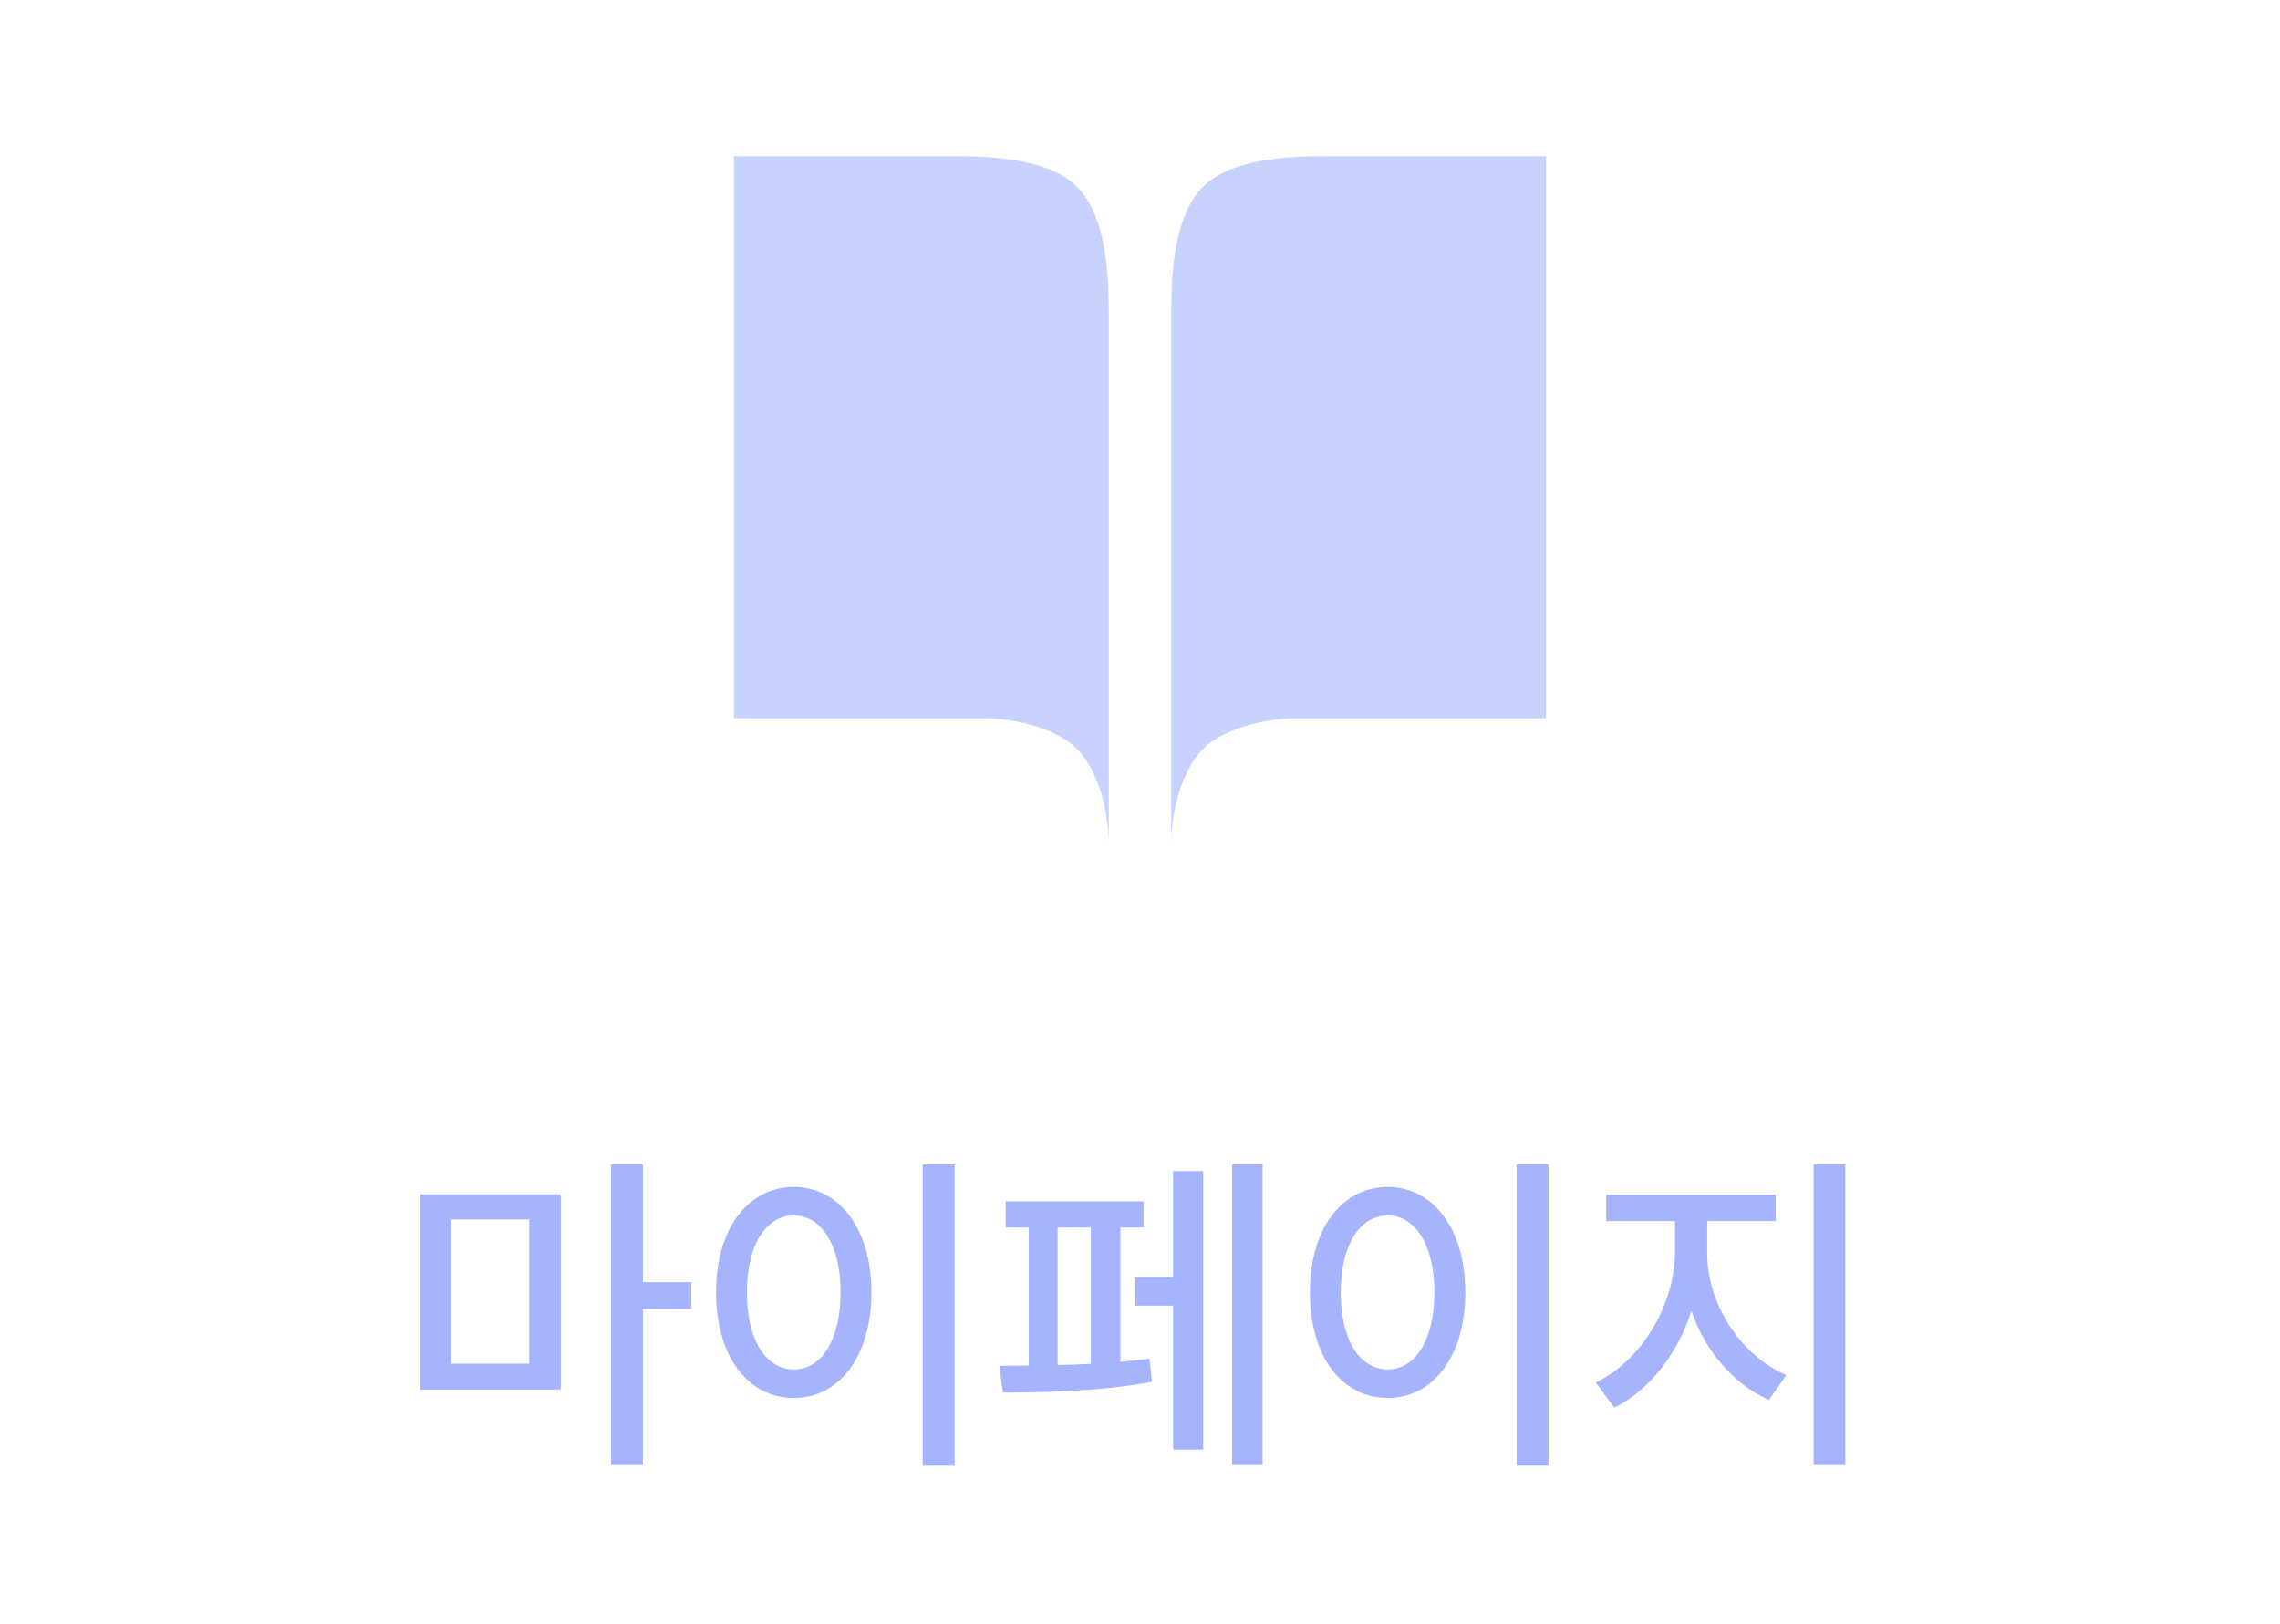
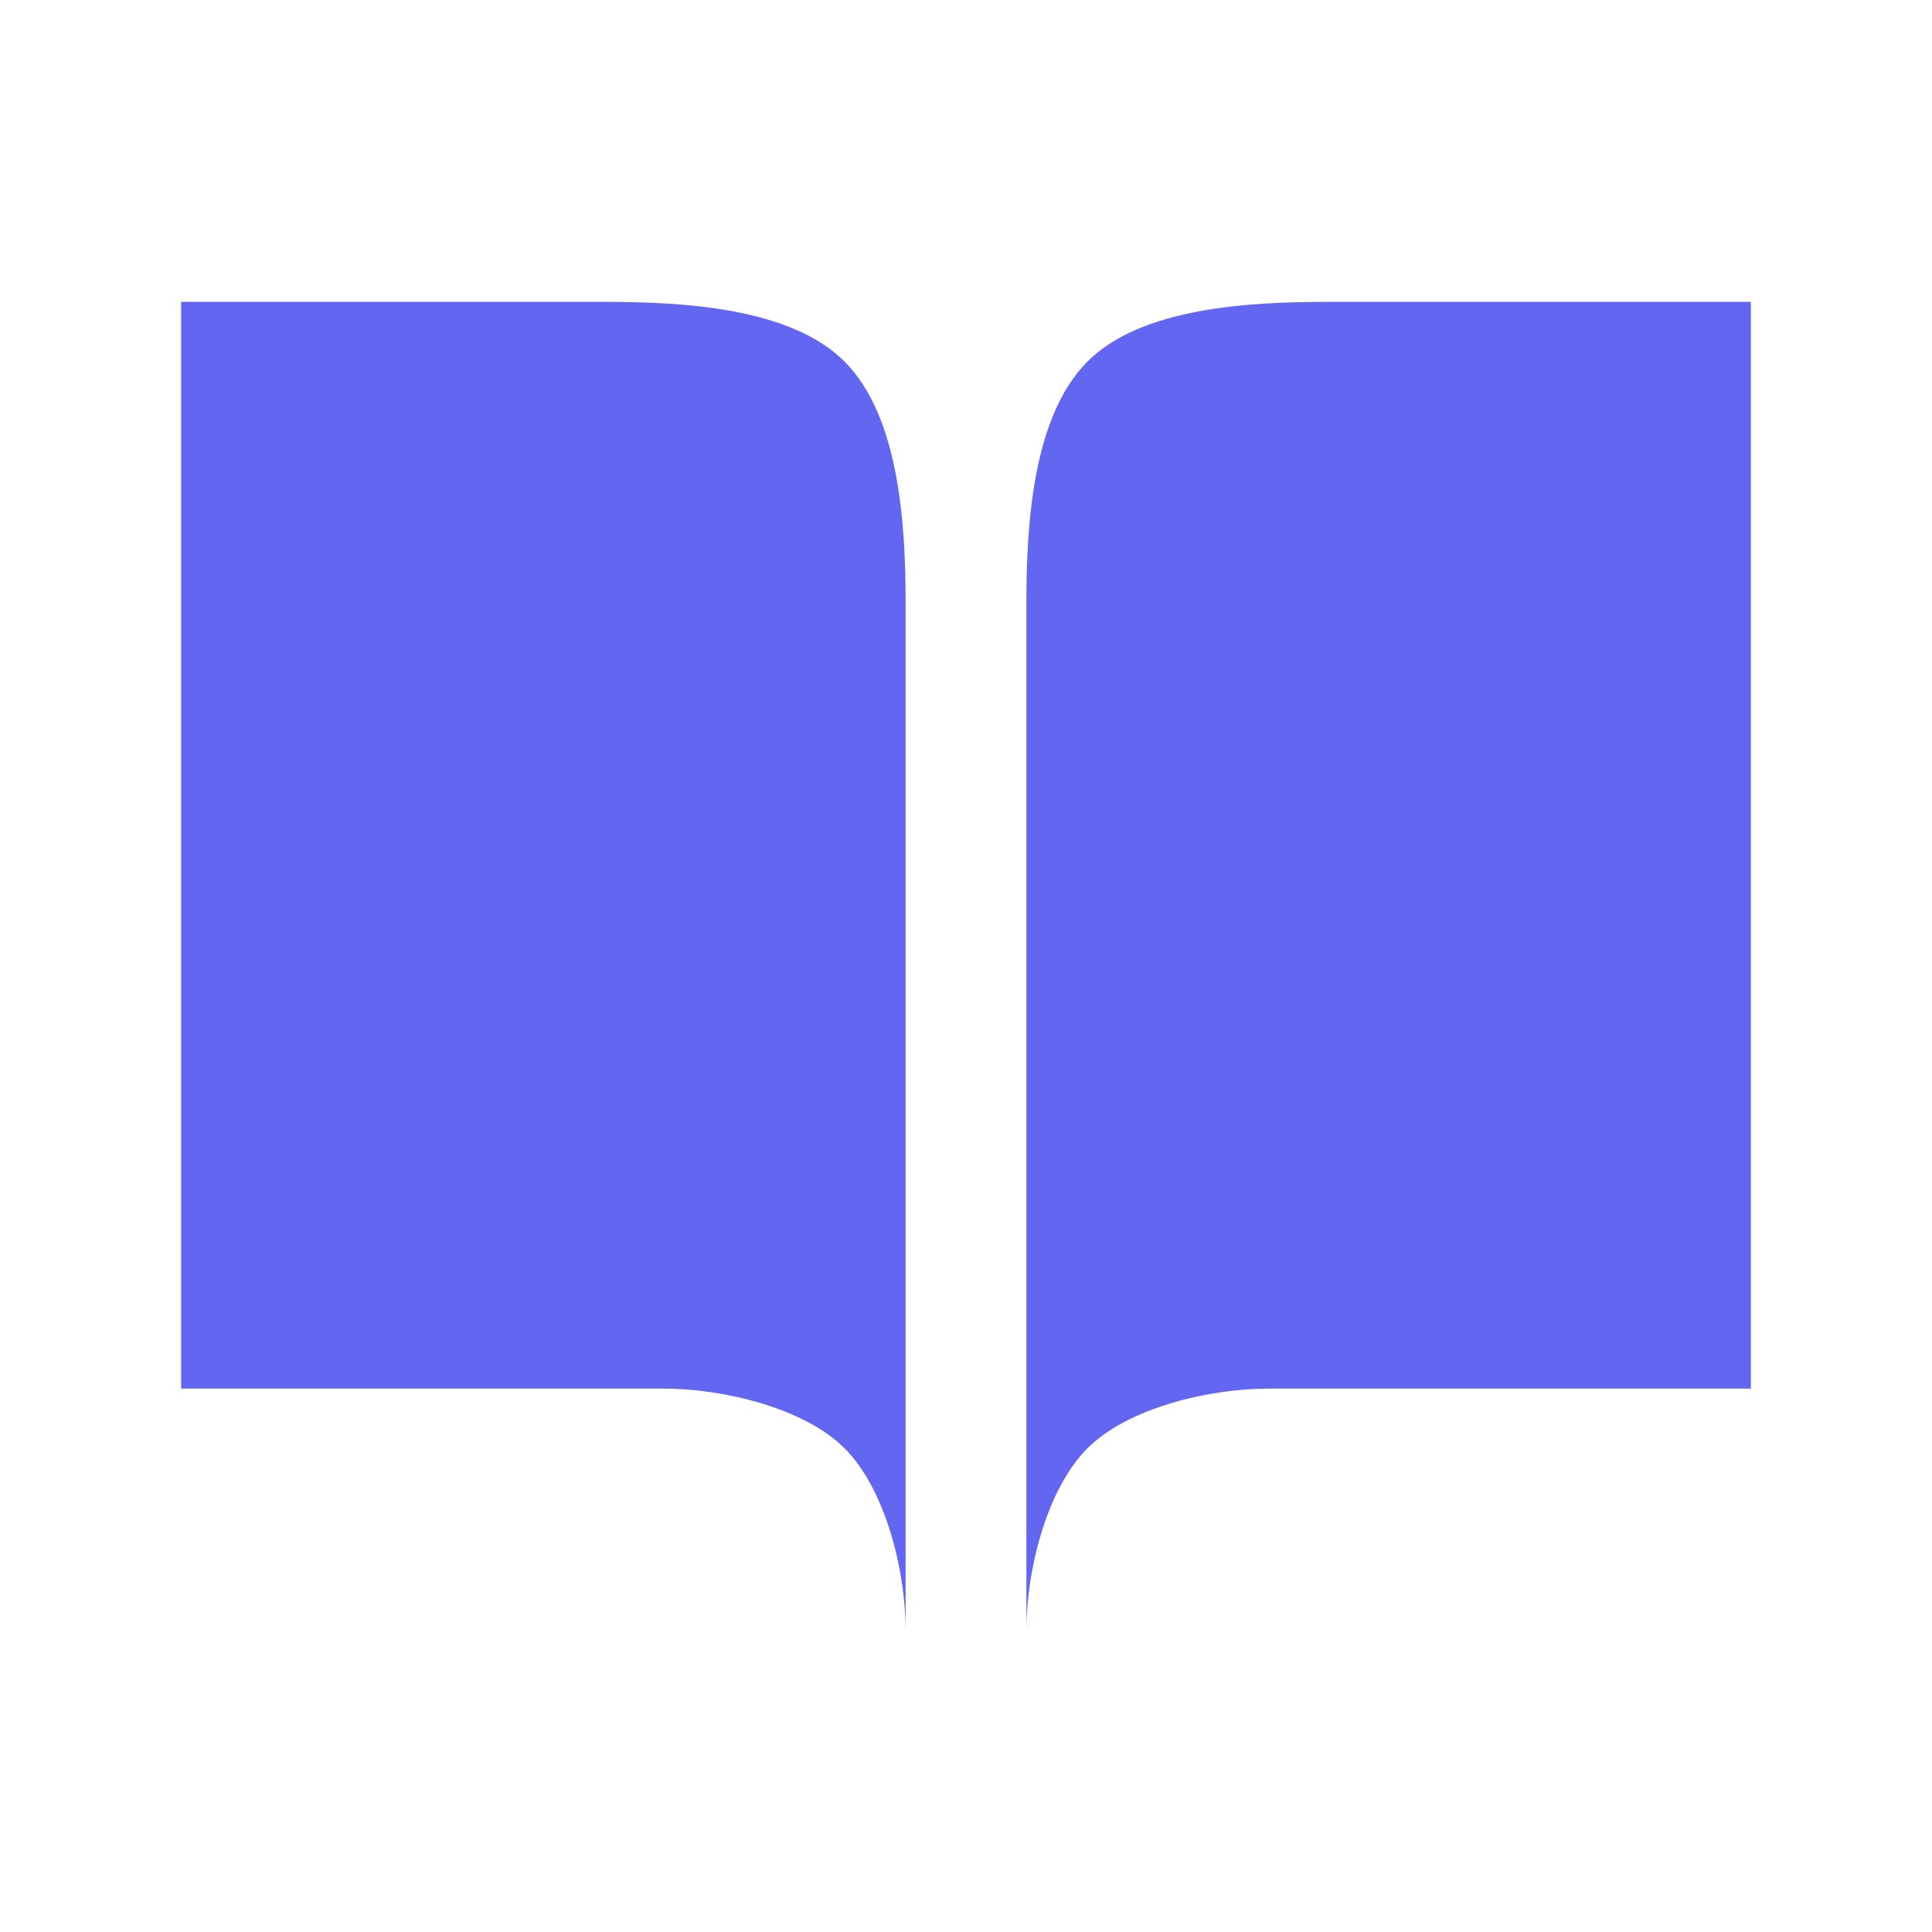
- <svg xmlns="http://www.w3.org/2000/svg" width="73" height="52" viewBox="0 0 73 52" fill="none">
-   <path d="M23.5 5H30.5C31.773 5 33.6 5.083 34.5 6C35.4 6.917 35.5 8.703 35.5 10V27C35.5 26.027 35.175 24.688 34.5 24C33.825 23.312 32.455 23 31.5 23H23.5V5Z" fill="#C7D2FE" />
-   <path d="M49.5 5H42.5C41.227 5 39.4 5.083 38.5 6C37.6 6.917 37.5 8.703 37.5 10V27C37.5 26.027 37.825 24.688 38.5 24C39.175 23.312 40.545 23 41.5 23H49.5V5Z" fill="#C7D2FE" />
-   <path d="M17.954 38.244V44.496H13.453V38.244H17.954ZM14.452 43.669H16.944V39.05H14.452V43.669ZM19.565 46.913V37.288H20.585V41.059H22.132V41.918H20.585V46.913H19.565ZM30.565 37.288V46.935H29.544V37.288H30.565ZM22.927 41.381C22.927 39.324 23.964 38.013 25.419 38.008C26.848 38.013 27.901 39.324 27.901 41.381C27.901 43.459 26.848 44.77 25.419 44.765C23.964 44.77 22.927 43.459 22.927 41.381ZM23.916 41.381C23.91 42.912 24.523 43.852 25.419 43.852C26.3 43.852 26.913 42.912 26.913 41.381C26.913 39.872 26.3 38.926 25.419 38.921C24.523 38.926 23.91 39.872 23.916 41.381ZM40.426 37.288V46.913H39.449V37.288H40.426ZM31.994 43.733C32.273 43.733 32.595 43.733 32.939 43.728V39.308H32.198V38.47H36.613V39.308H35.872V43.61C36.199 43.583 36.516 43.545 36.806 43.508L36.881 44.249C35.356 44.55 33.358 44.593 32.112 44.593L31.994 43.733ZM33.863 43.712C34.212 43.706 34.572 43.69 34.926 43.674V39.308H33.863V43.712ZM36.355 41.81V40.898H37.558V37.503H38.525V46.419H37.558V41.81H36.355ZM49.579 37.288V46.935H48.558V37.288H49.579ZM41.941 41.381C41.941 39.324 42.977 38.013 44.433 38.008C45.862 38.013 46.915 39.324 46.915 41.381C46.915 43.459 45.862 44.77 44.433 44.765C42.977 44.77 41.941 43.459 41.941 41.381ZM42.929 41.381C42.924 42.912 43.536 43.852 44.433 43.852C45.314 43.852 45.926 42.912 45.926 41.381C45.926 39.872 45.314 38.926 44.433 38.921C43.536 38.926 42.924 39.872 42.929 41.381ZM54.66 40.124C54.654 41.735 55.712 43.4 57.195 44.034L56.636 44.829C55.503 44.33 54.601 43.266 54.155 41.982C53.709 43.357 52.807 44.528 51.684 45.076L51.093 44.27C52.544 43.588 53.618 41.784 53.628 40.124V39.103H51.426V38.255H56.851V39.103H54.66V40.124ZM58.065 46.913V37.288H59.085V46.913H58.065Z" fill="#A5B4FC" />
+ <svg xmlns="http://www.w3.org/2000/svg" width="32" height="32" viewBox="0 0 32 32" fill="none">
+   <path d="M3 5H10C11.273 5 13.1 5.083 14 6C14.9 6.917 15 8.703 15 10V27C15 26.027 14.675 24.688 14 24C13.325 23.312 11.955 23 11 23H3V5Z" fill="#6366F1" />
+   <path d="M29 5H22C20.727 5 18.9 5.083 18 6C17.1 6.917 17 8.703 17 10V27C17 26.027 17.325 24.688 18 24C18.675 23.312 20.045 23 21 23H29V5Z" fill="#6366F1" />
</svg>
